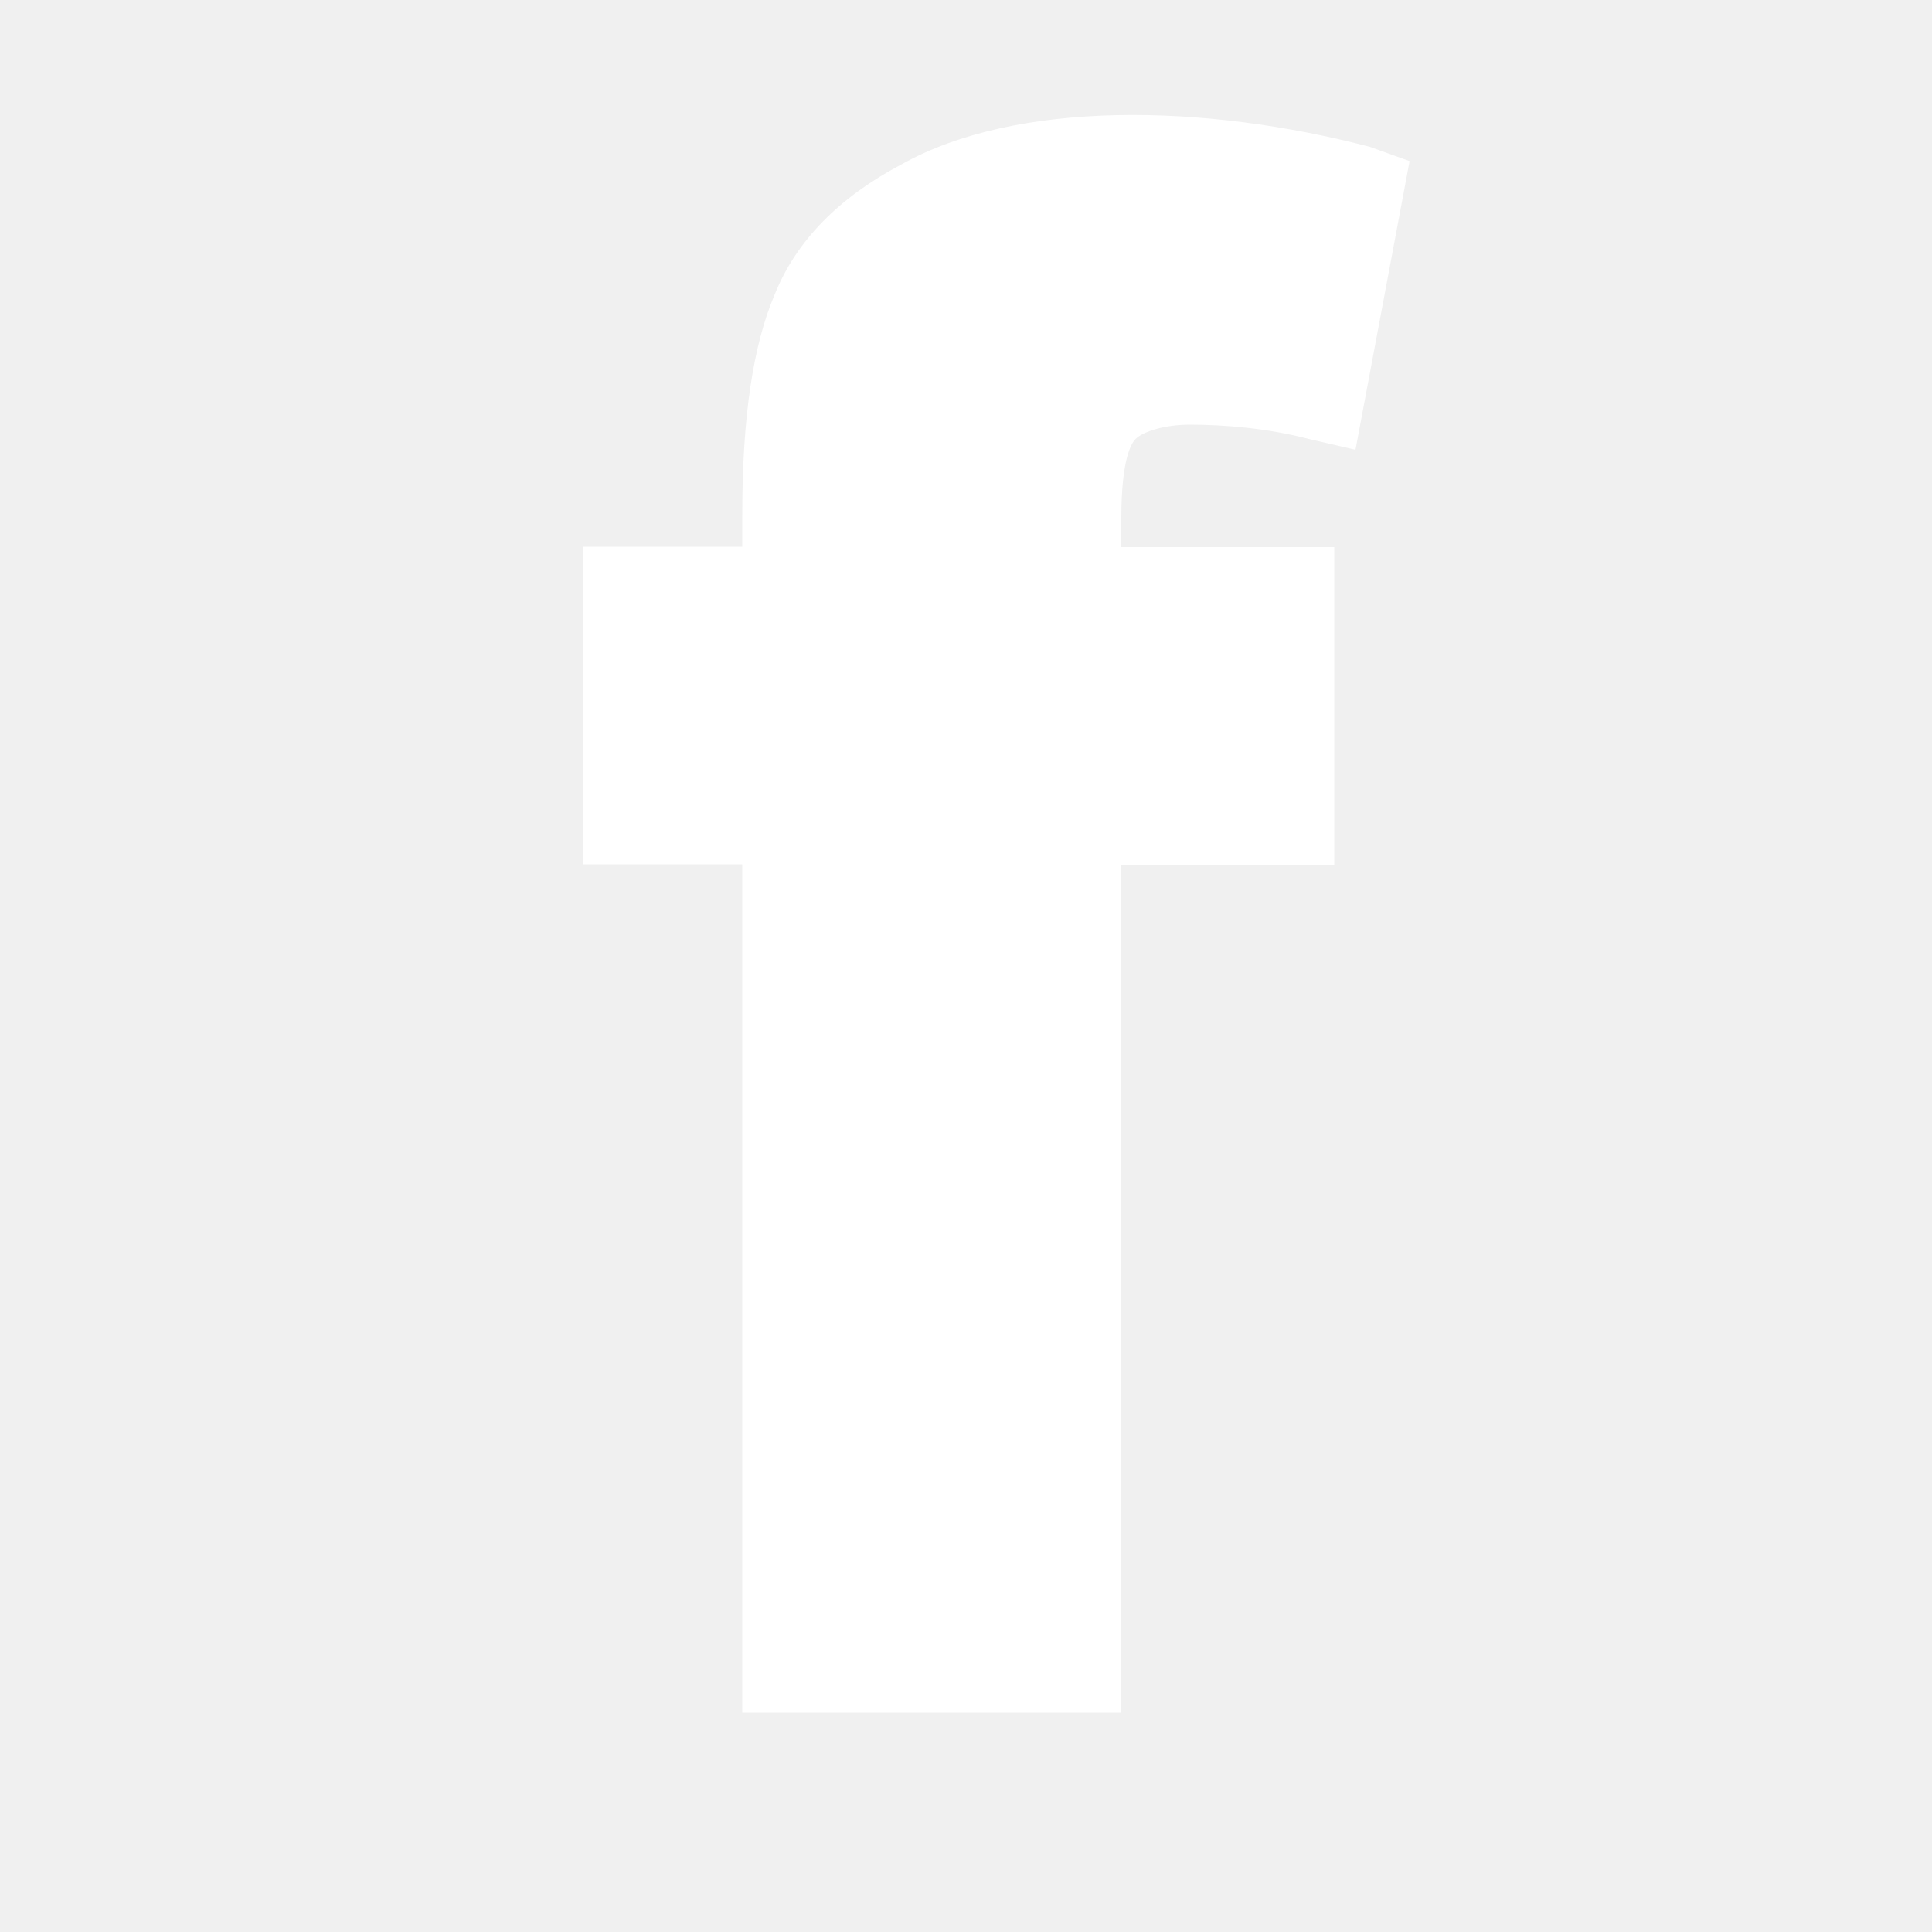
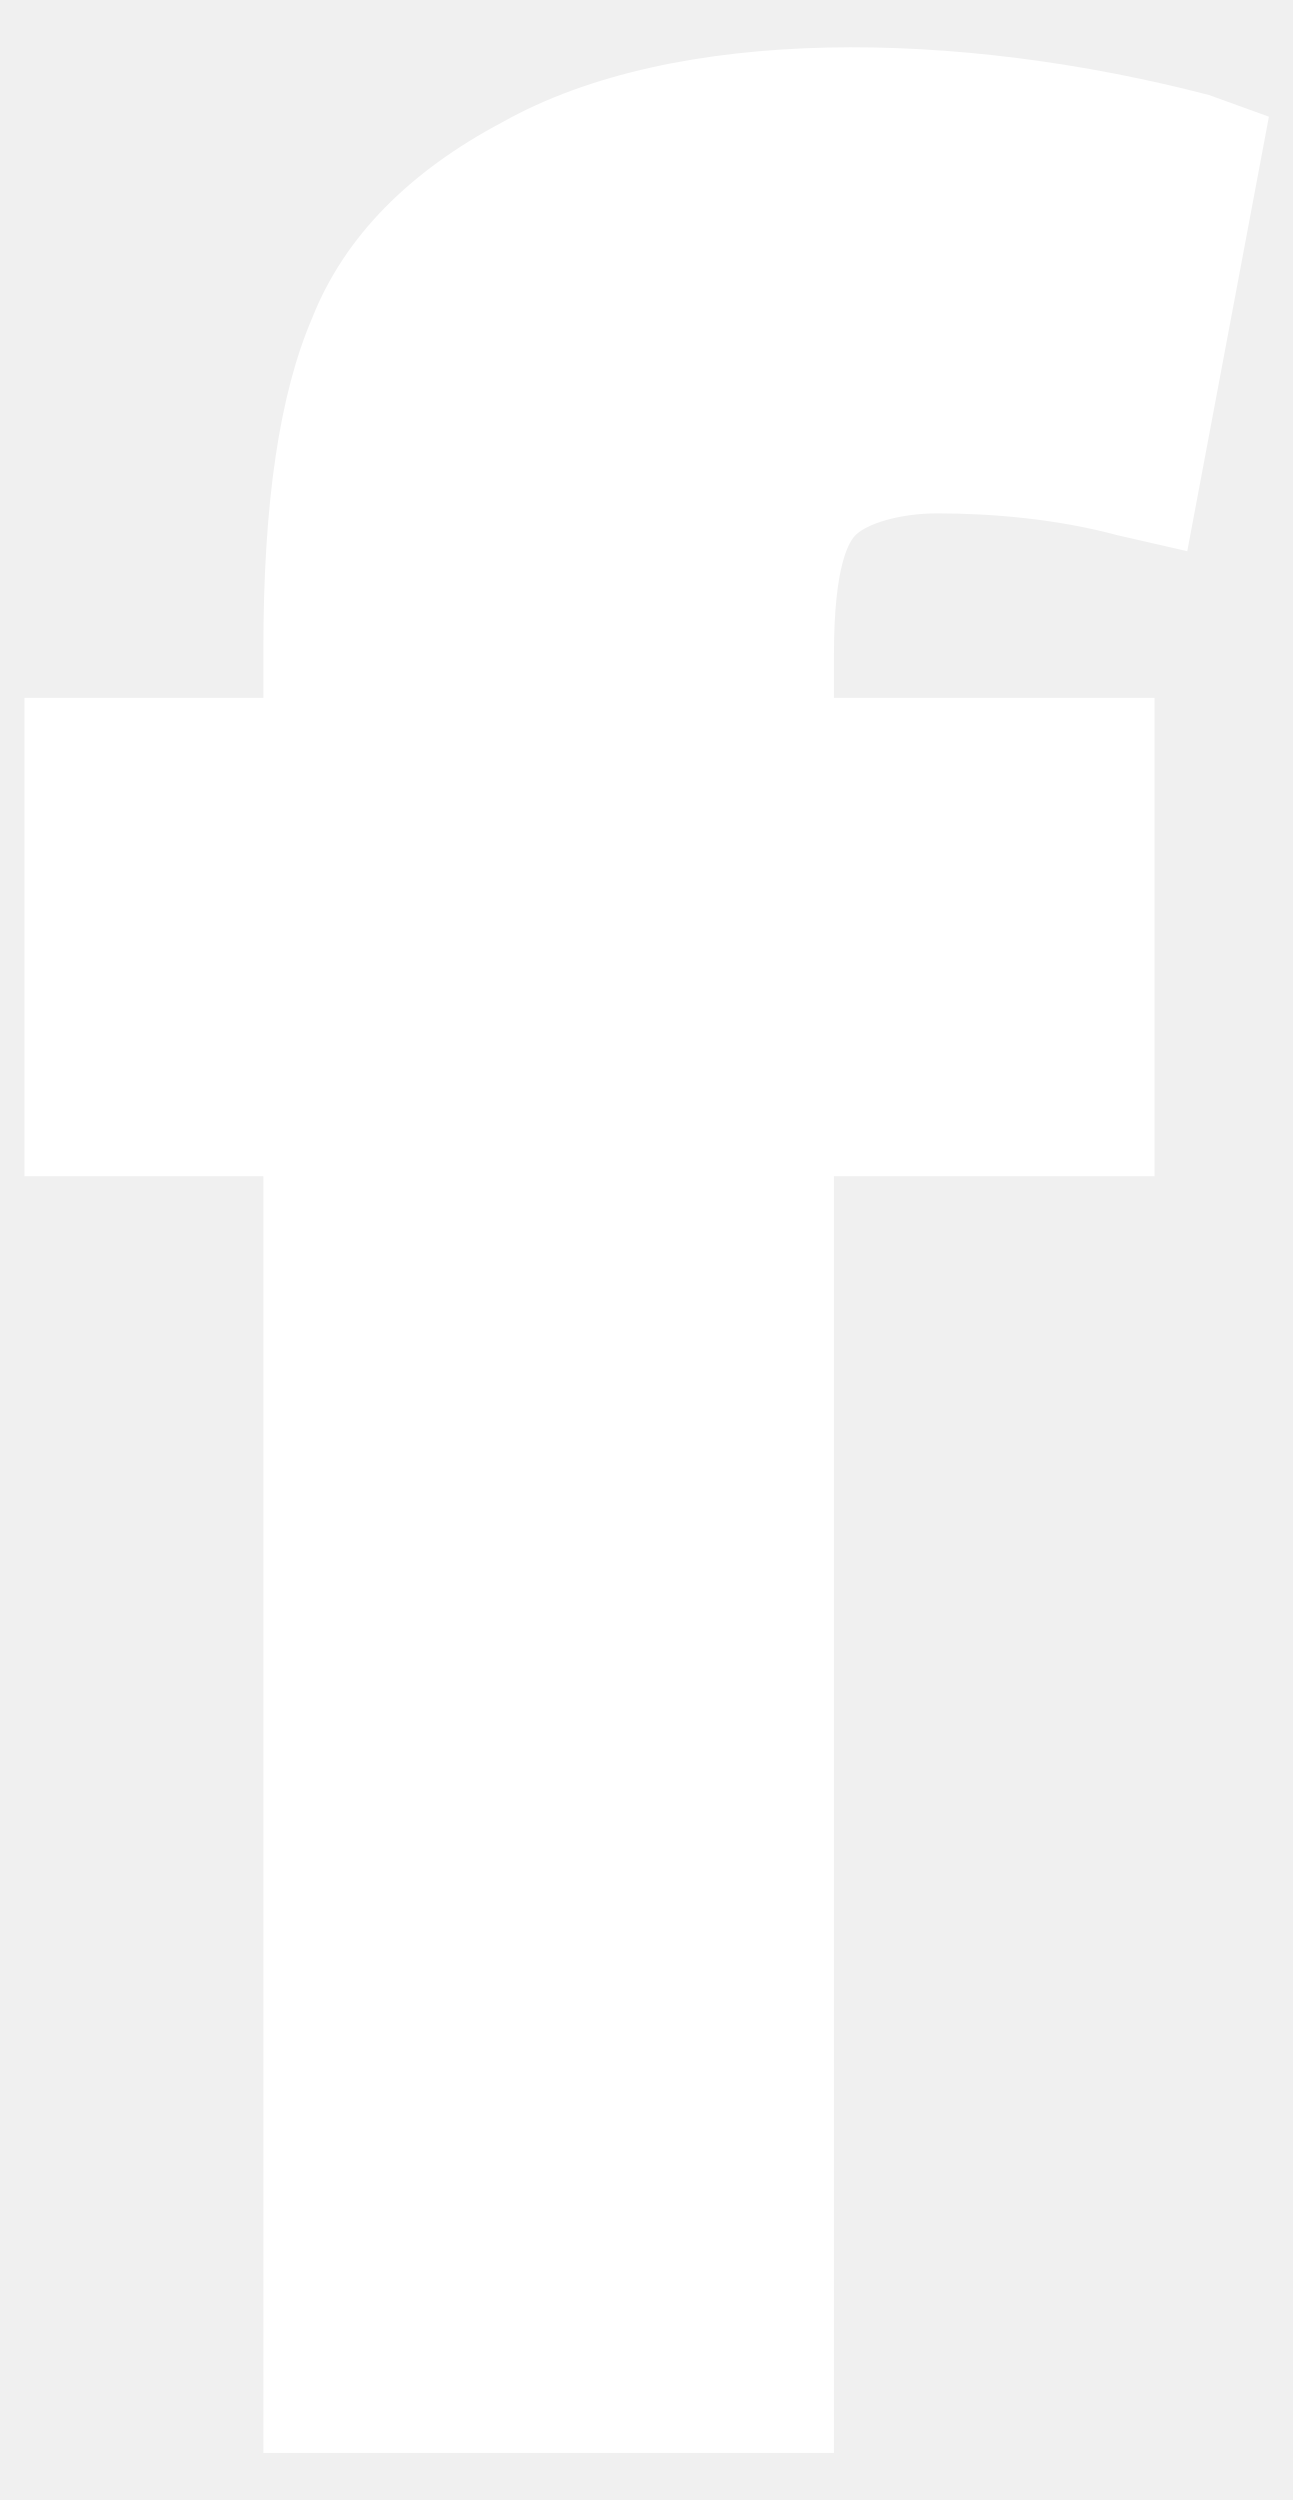
- <svg xmlns="http://www.w3.org/2000/svg" version="1.1" id="Layer_1" x="0px" y="0px" viewBox="0 0 500 500" enable-background="new 0 0 500 500" xml:space="preserve">
-   <path fill="#FFFFFF" d="M233.2,42.6c-15.9,8.4-27.1,19.6-32.7,33.6c-5.6,13.1-8.4,31.7-8.4,56.9v8.4h-41.1v82.2h41.1v219.4h98.1  V223.8h55.1v-82.2h-55.1v-7.5c0-15.9,2.8-19.6,3.7-20.5c1.9-1.9,7.5-3.7,14-3.7c9.4,0,20.5,1,30.8,3.7l12.1,2.8l14-74.7l-10.3-3.7  C311.7,26.8,263.1,25.8,233.2,42.6L233.2,42.6z" />
+ <svg xmlns="http://www.w3.org/2000/svg" viewBox="0 250 280.3 542" enable-background="new 0 250 280.3 542">
+   <path fill="#fff" d="M108.9 276.5c-20 10.6-34.2 24.7-41.2 42.4-7.1 16.5-10.6 40-10.6 71.8v10.6H5.3V505h51.8v276.8h123.7V505h69.5V401.3h-69.5v-9.4c0-20 3.5-24.7 4.7-25.9 2.4-2.4 9.4-4.7 17.7-4.7 11.8 0 25.9 1.2 38.9 4.7l15.3 3.5 17.7-94.2-13-4.7c-54.2-14.1-115.5-15.3-153.2 5.9z" />
</svg>
